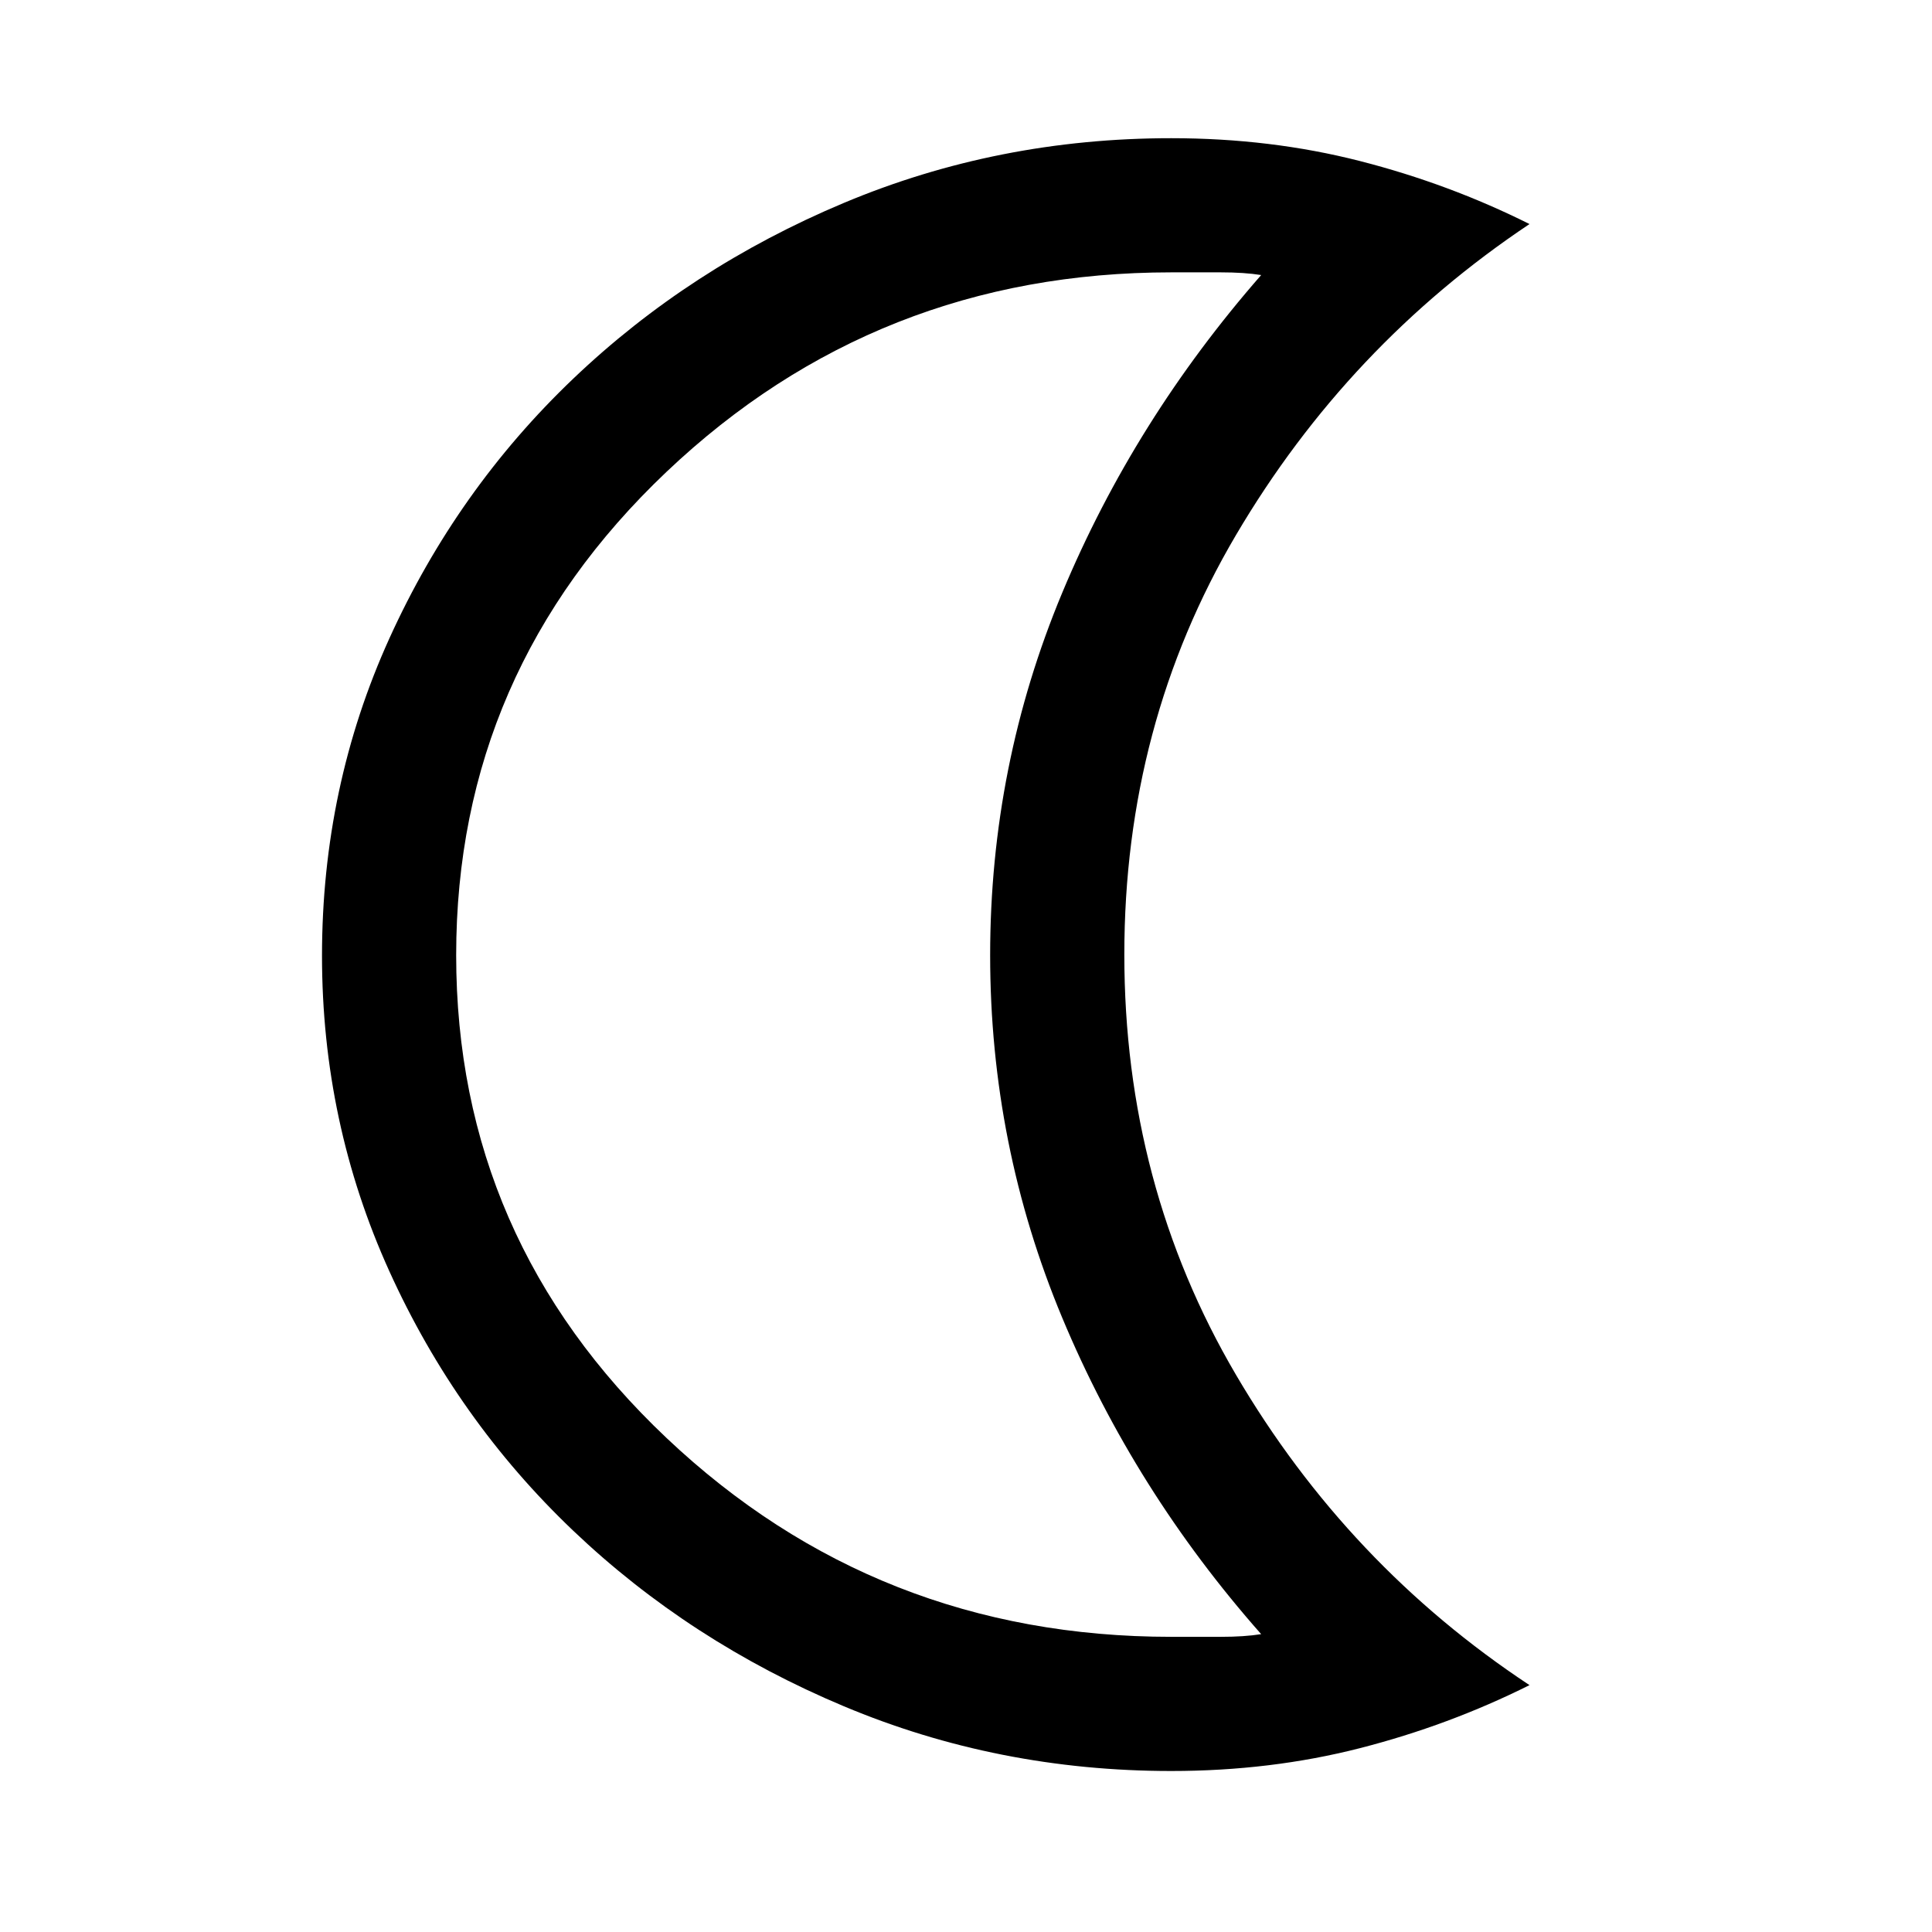
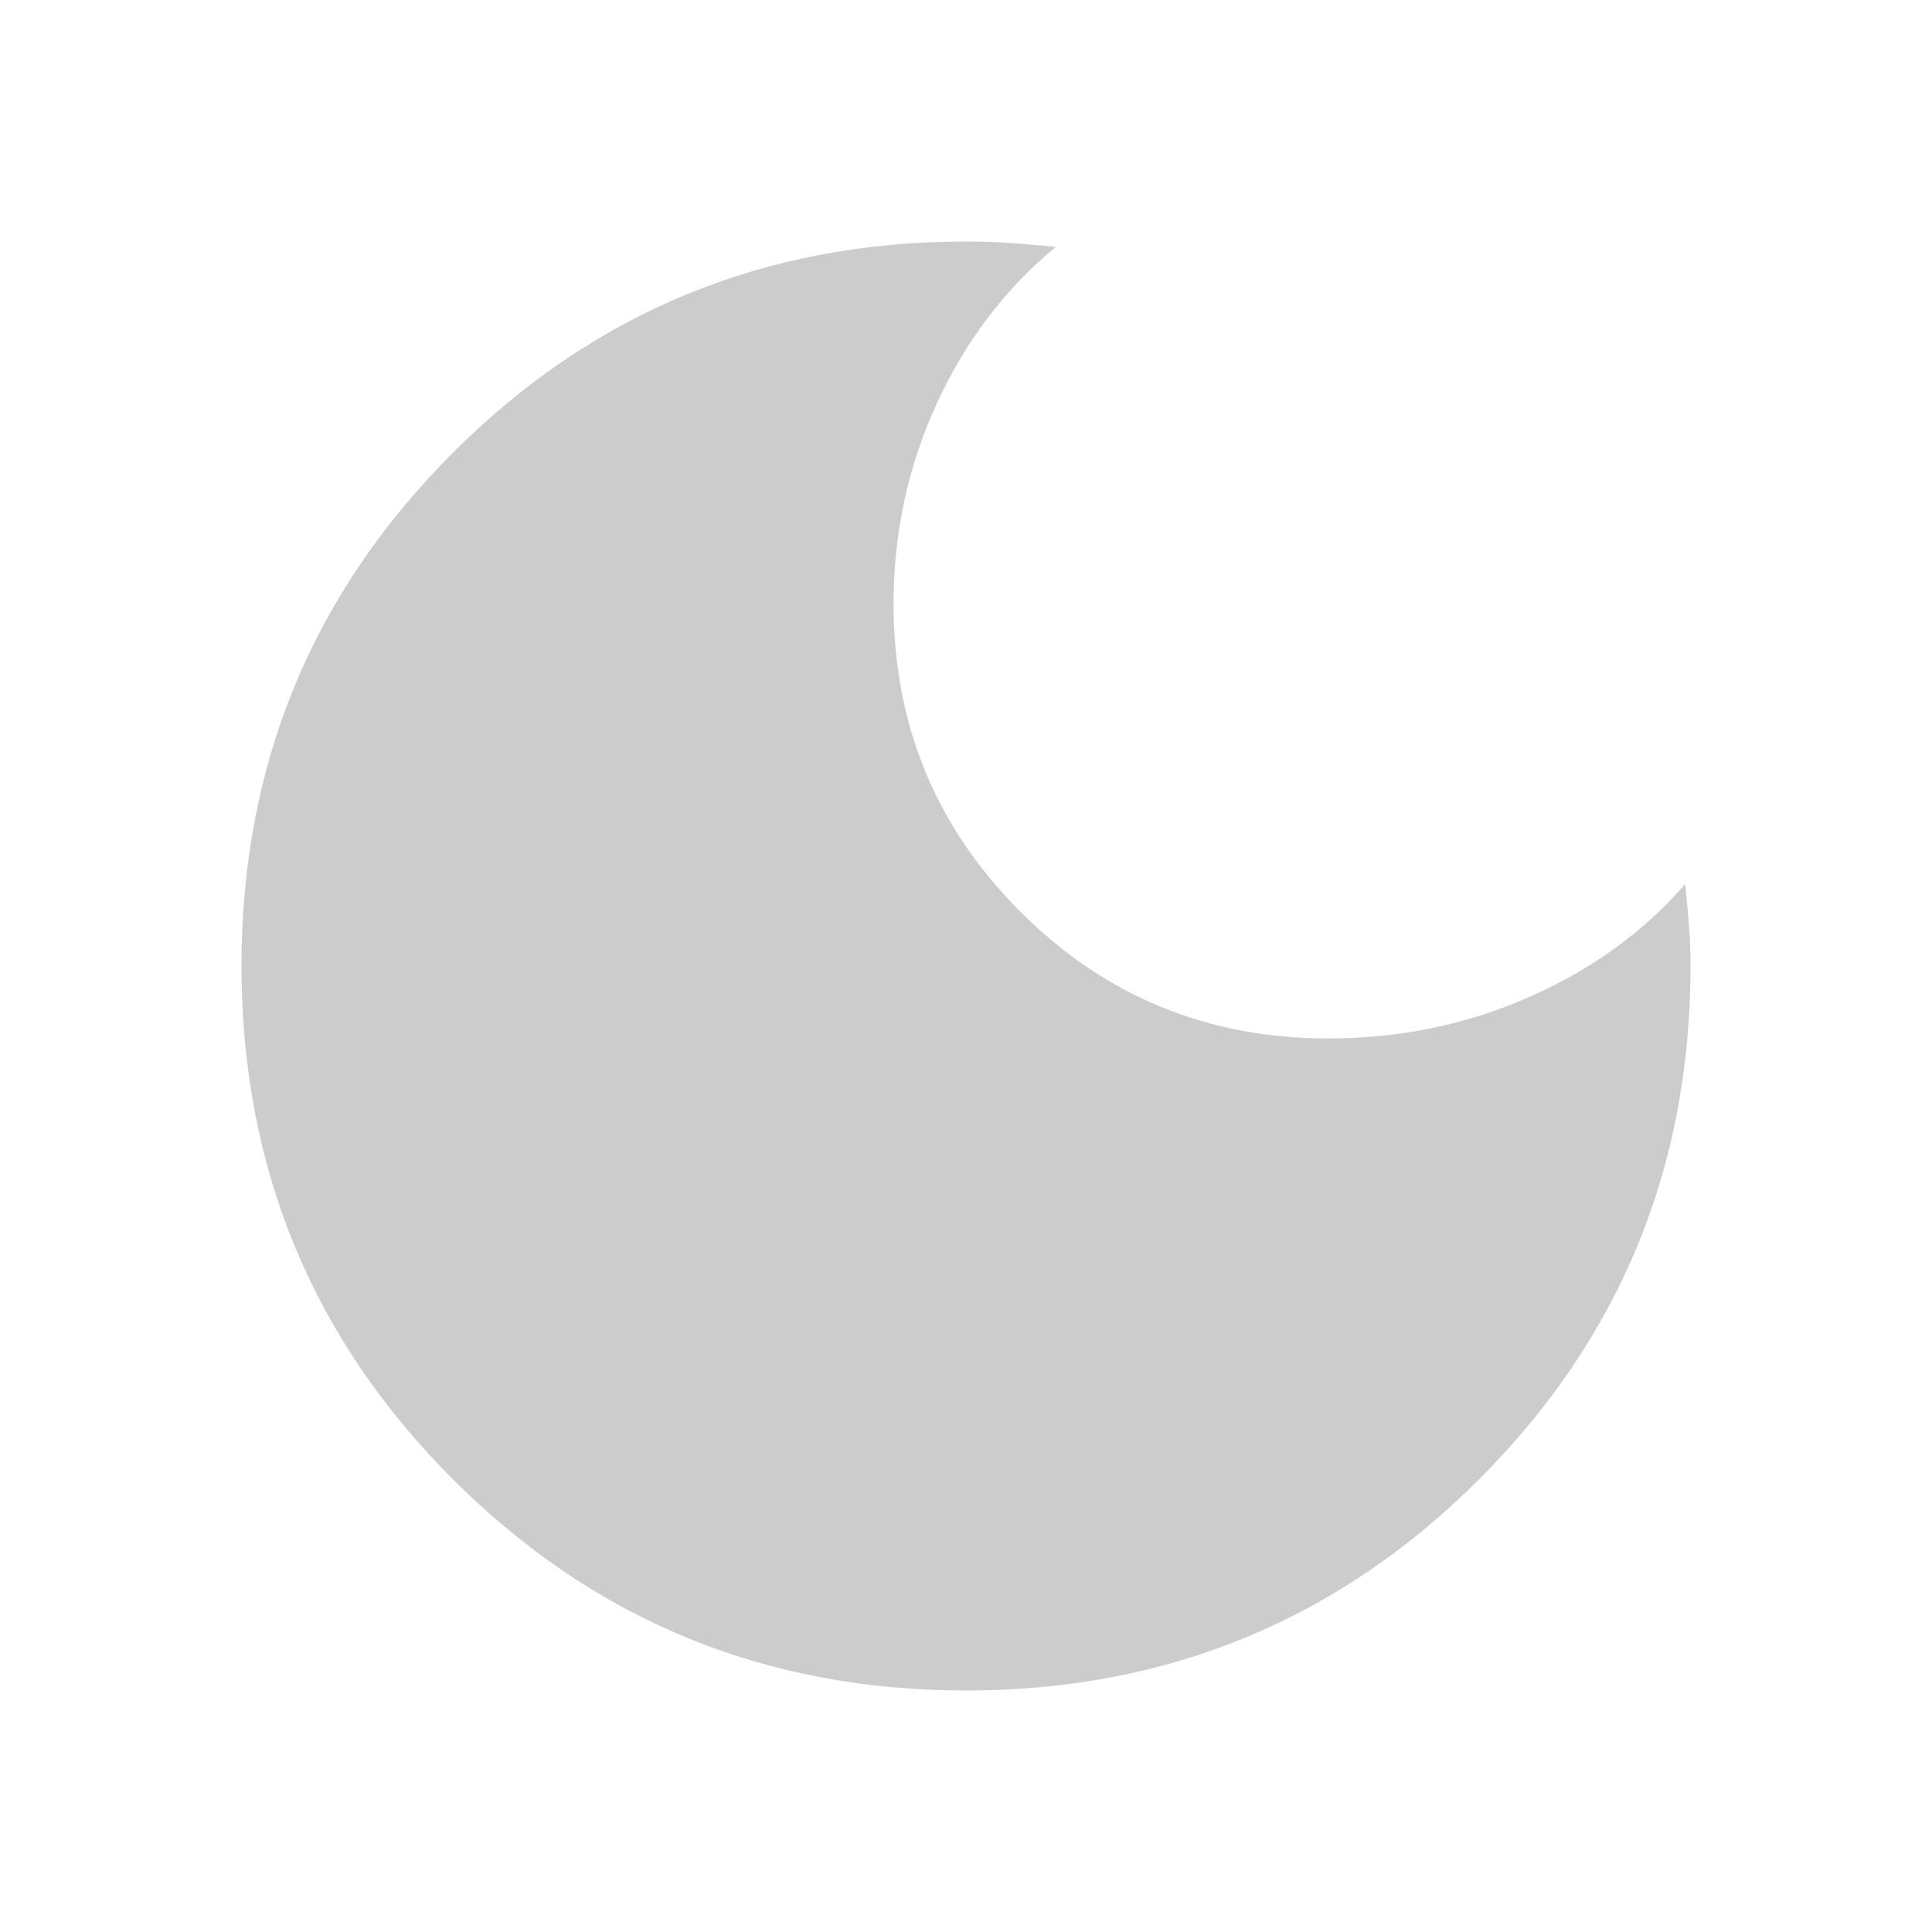
- <svg xmlns="http://www.w3.org/2000/svg" height="40px" viewBox="0 -960 960 960" width="40px" fill="#000000">
-   <path d="M582-80q-86.08 0-162.7-32.17-76.63-32.16-134.51-87.27-57.88-55.1-91.34-128.92Q160-402.17 160-485.08q0-83.92 33.5-157.75 33.5-73.84 91.33-129Q342.67-827 419.3-859.17q76.62-32.16 162.7-32.16 49.33 0 93.67 11.33Q720-868.67 760-848.67q-90.33 60.34-145.83 154.5-55.5 94.17-55.5 208.5 0 114.34 55.5 208.84T760-122.67q-40 20-84.33 31.34Q631.33-80 582-80Zm0-66.67h24.61q11.72 0 20.06-1.33-63-71.33-98.84-157.17Q492-391 492-485.33q0-94.34 35.83-180.17 35.84-85.83 98.84-157.83-8.34-1.34-20.06-1.34H582q-146.33 0-250.83 99.14-104.5 99.15-104.5 240.17 0 141.03 104.5 239.86 104.5 98.83 250.83 98.83ZM492-486Z" />
+ <svg xmlns="http://www.w3.org/2000/svg" height="40px" viewBox="0 -960 960 960" width="40px" fill="#cccccc">
+   <path d="M480-120q-150 0-255-105T120-480q0-150 105-255t255-105q10 0 20.5.67 10.5.66 24.17 2-37.67 31-59.17 77.83T444-660q0 90 63 153t153 63q53 0 99.67-20.5 46.66-20.5 77.66-56.17 1.34 12.34 2 21.84.67 9.5.67 18.83 0 150-105 255T480-120Z" />
</svg>
